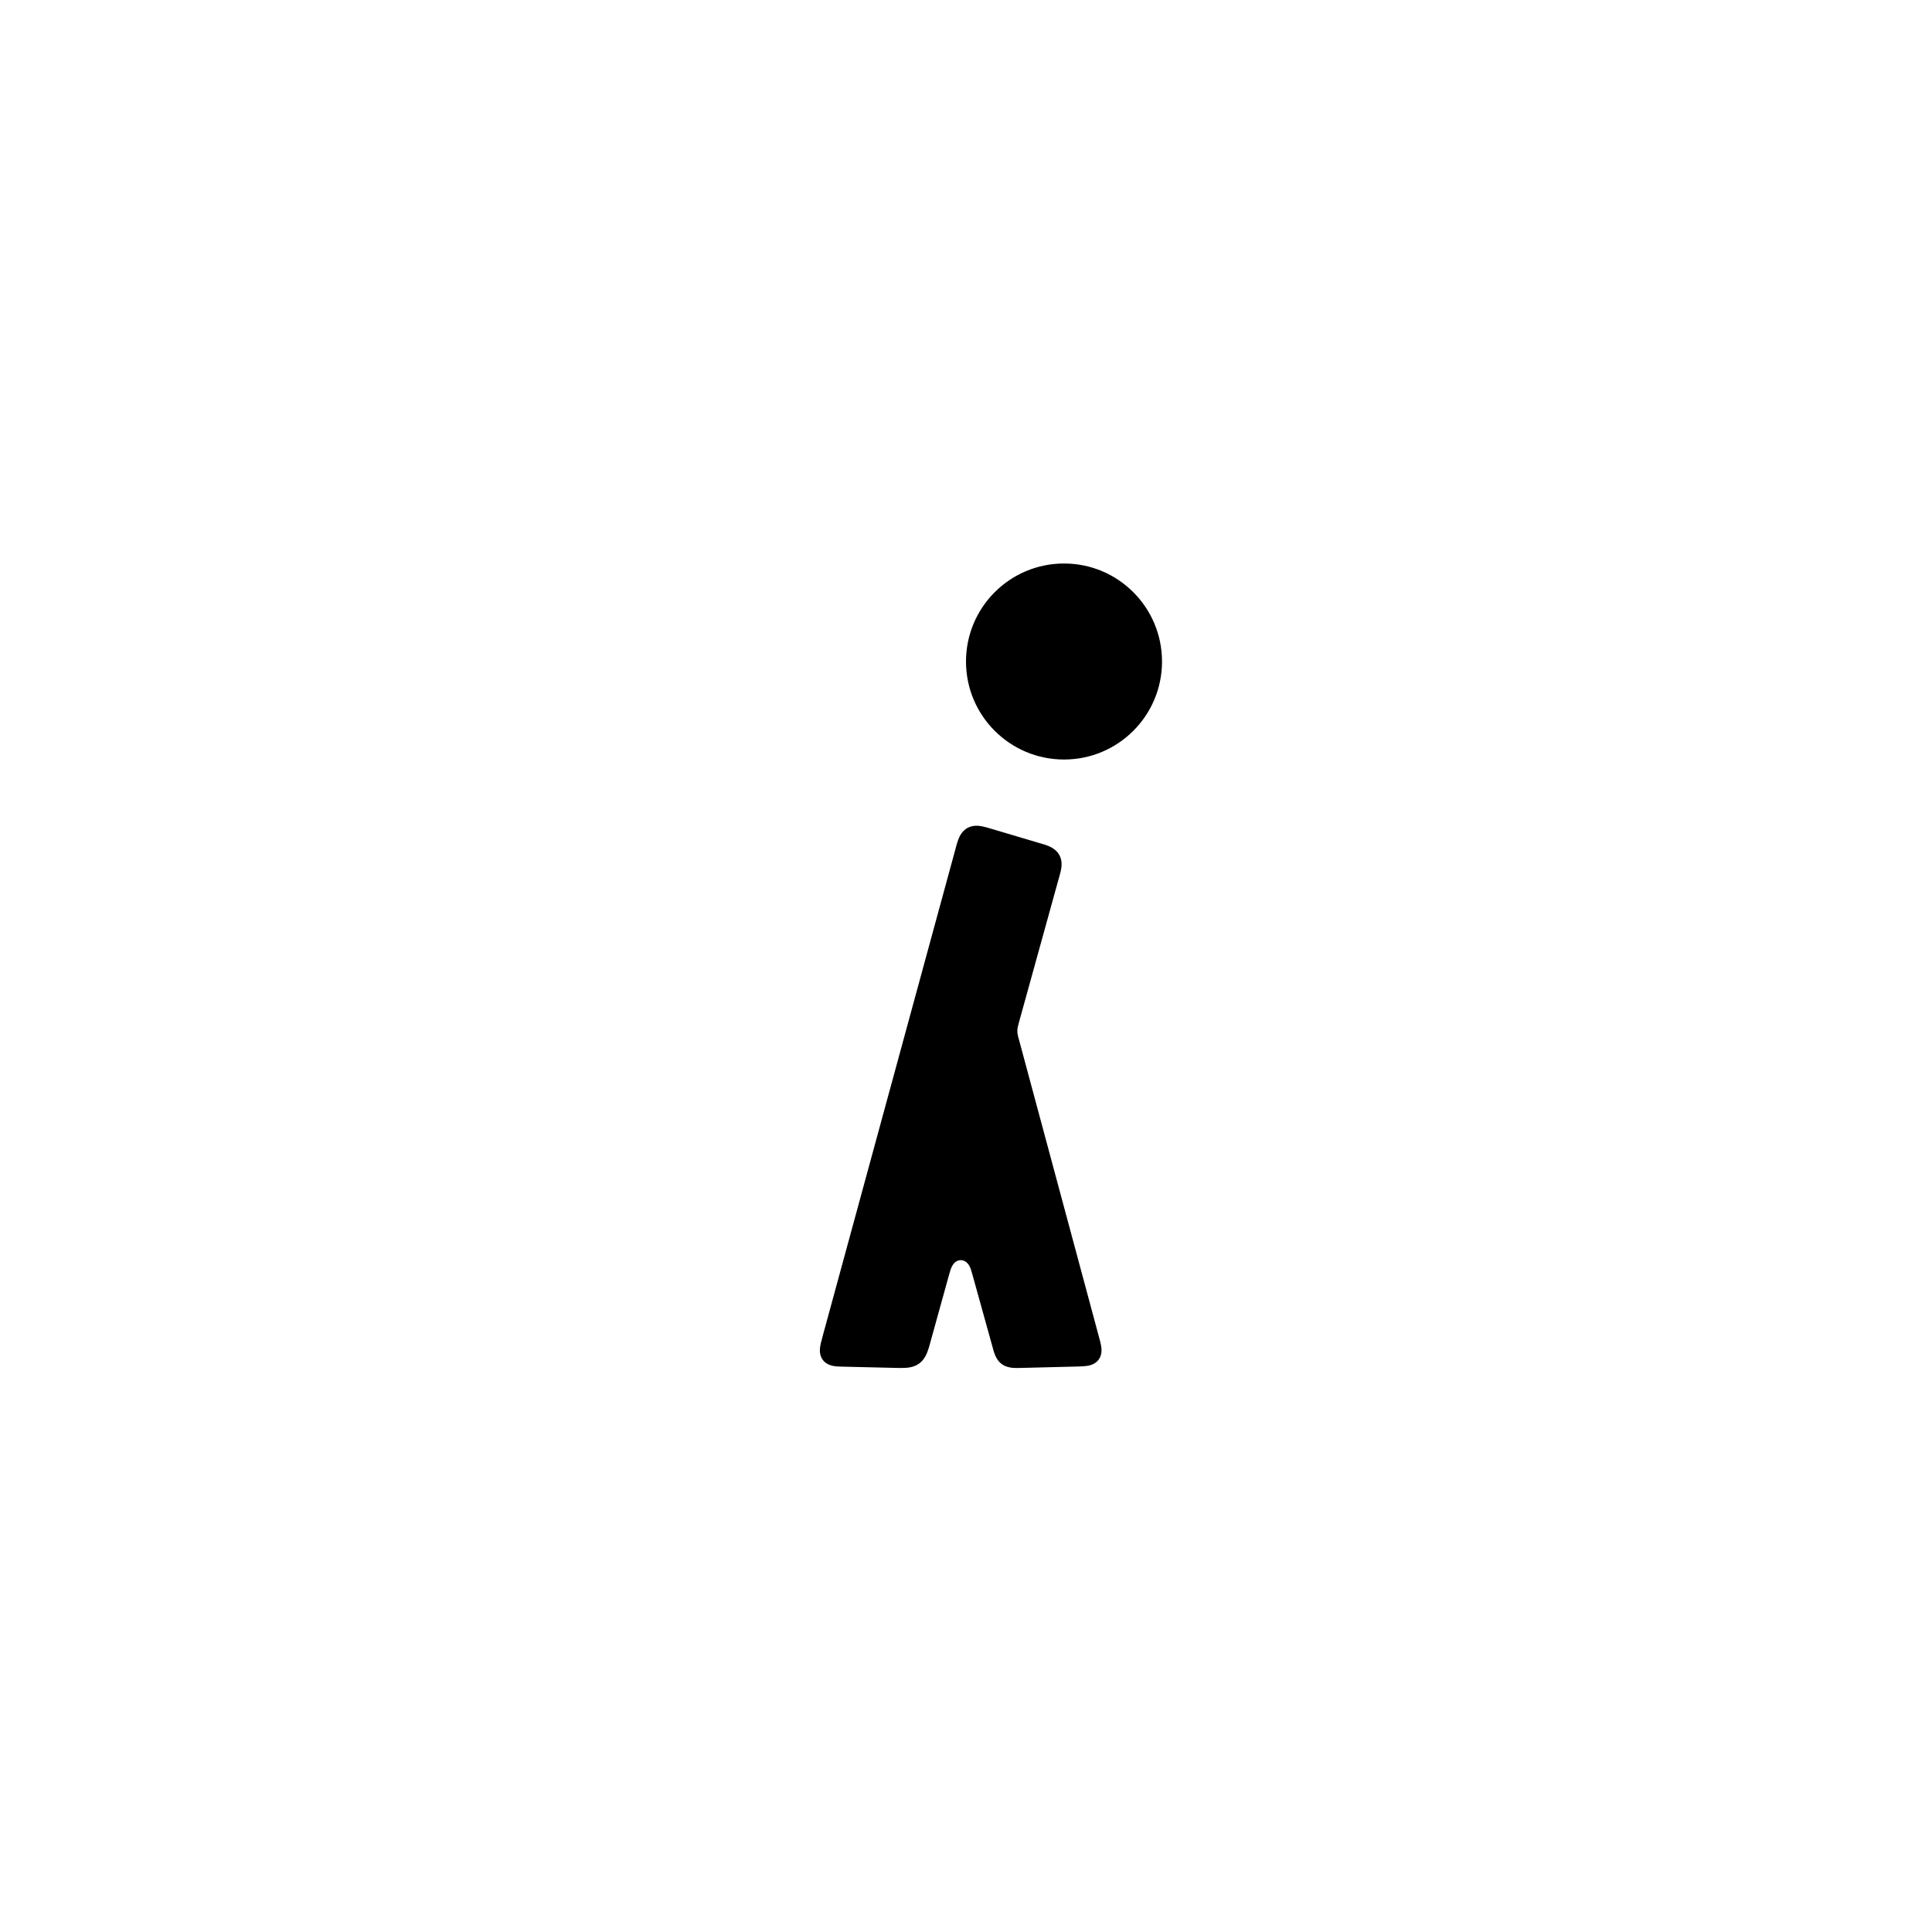
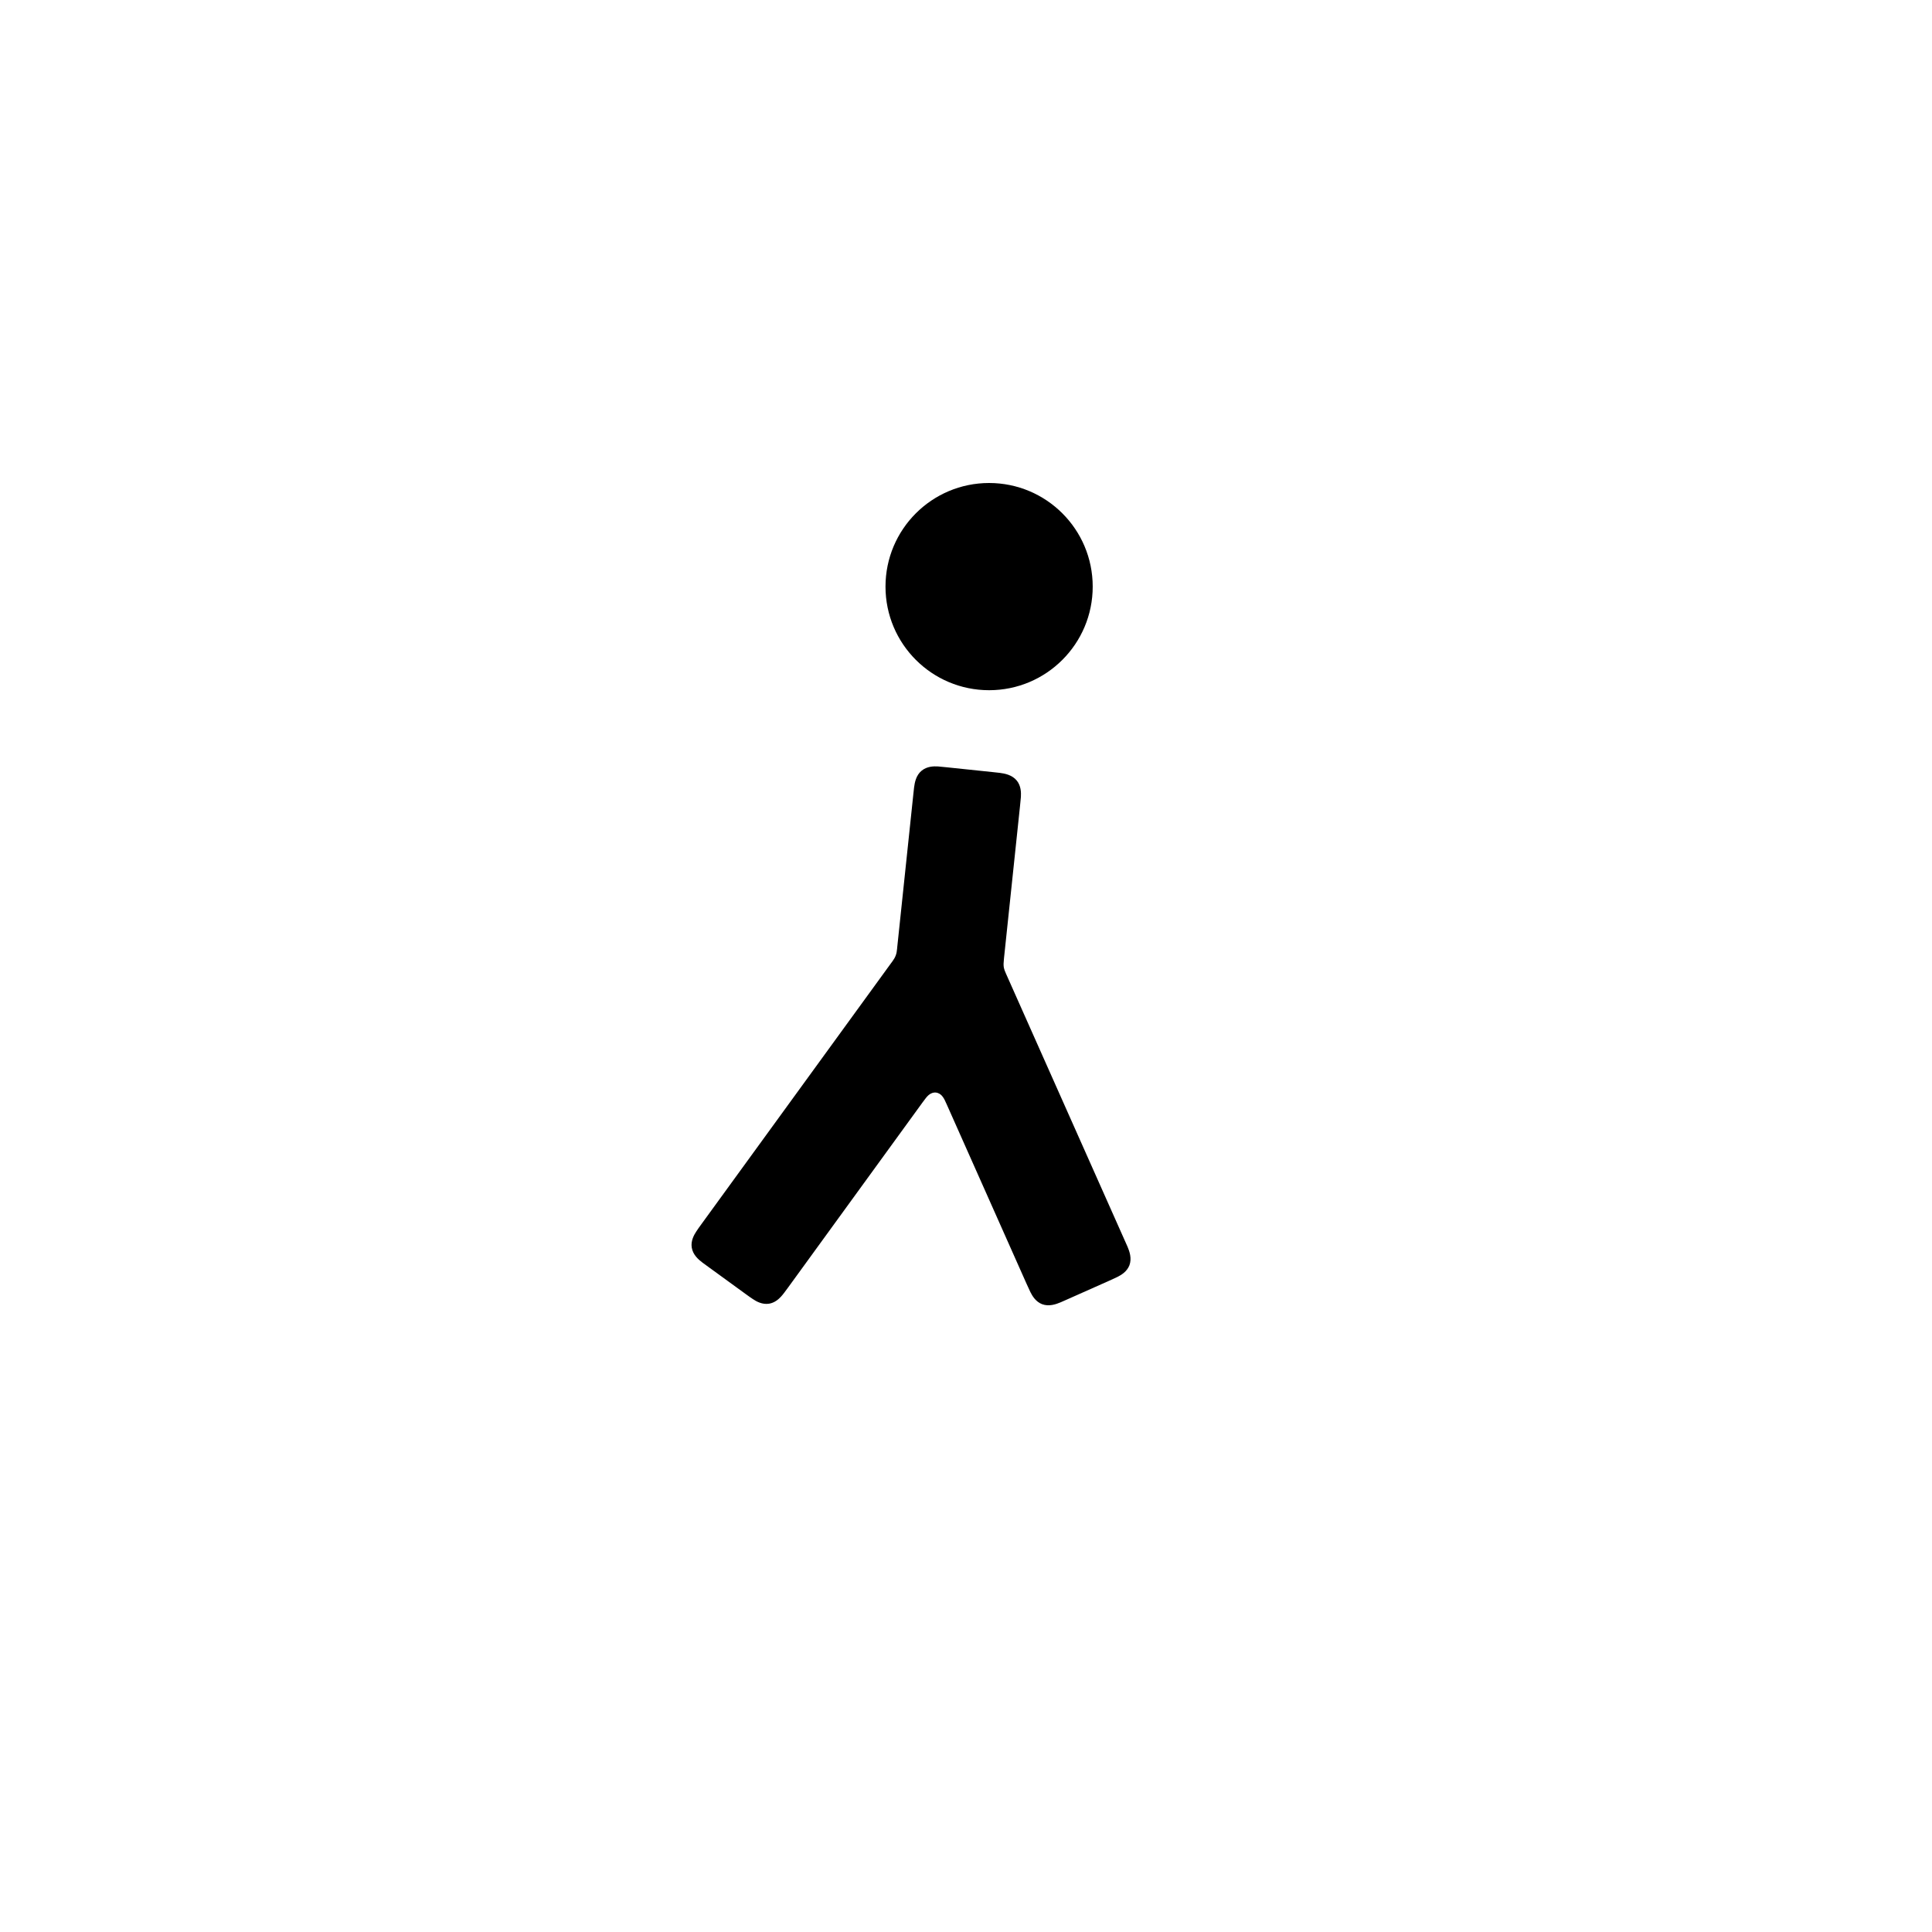
<svg xmlns="http://www.w3.org/2000/svg" viewBox="0 0 24 24" width="24" height="24">
-   <path fill-rule="evenodd" d="M12 8.218C12 7.545 12.545 7 13.218 7C13.89 7 14.435 7.545 14.435 8.218C14.435 8.89 13.89 9.435 13.218 9.435C12.545 9.435 12 8.89 12 8.218ZM13.146 10.936L12.659 12.696C12.653 12.717 12.651 12.726 12.649 12.734C12.642 12.76 12.638 12.782 12.638 12.806C12.638 12.832 12.642 12.856 12.649 12.883C12.651 12.89 12.654 12.898 12.658 12.915L13.648 16.594C13.663 16.649 13.673 16.686 13.678 16.716C13.685 16.754 13.693 16.83 13.647 16.891C13.628 16.916 13.606 16.932 13.584 16.943C13.528 16.972 13.461 16.974 13.362 16.976L12.719 16.992C12.65 16.994 12.613 16.995 12.579 16.992C12.532 16.987 12.485 16.975 12.444 16.945C12.389 16.904 12.363 16.844 12.346 16.792C12.339 16.77 12.332 16.744 12.319 16.695L12.085 15.852C12.068 15.79 12.058 15.752 12.04 15.722C12.012 15.674 11.972 15.654 11.935 15.654C11.898 15.654 11.857 15.674 11.829 15.725C11.812 15.755 11.802 15.792 11.785 15.852L11.564 16.65C11.552 16.694 11.544 16.722 11.538 16.743C11.518 16.808 11.489 16.885 11.42 16.937C11.355 16.985 11.277 16.993 11.215 16.993C11.189 16.994 11.159 16.993 11.104 16.992L10.506 16.978C10.435 16.976 10.406 16.976 10.381 16.973C10.298 16.964 10.249 16.931 10.221 16.893C10.183 16.842 10.183 16.783 10.186 16.749C10.19 16.707 10.203 16.66 10.22 16.596L11.863 10.569C11.881 10.499 11.892 10.463 11.903 10.432C11.92 10.386 11.952 10.322 12.018 10.285C12.084 10.249 12.155 10.256 12.201 10.265C12.236 10.272 12.277 10.284 12.34 10.303L12.885 10.465C12.929 10.478 12.958 10.486 12.98 10.493C13.035 10.511 13.117 10.544 13.159 10.621C13.198 10.689 13.189 10.765 13.178 10.817C13.172 10.844 13.163 10.876 13.146 10.936Z" />
+   <path fill-rule="evenodd" d="M11 7.287C11 6.576 11.576 6 12.287 6C12.998 6 13.574 6.576 13.574 7.287C13.574 7.998 12.998 8.574 12.287 8.574C11.576 8.574 11 7.998 11 7.287ZM12.671 10.013L12.472 11.903C12.471 11.915 12.47 11.922 12.47 11.928C12.467 11.958 12.465 11.984 12.469 12.013C12.474 12.042 12.484 12.067 12.497 12.096C12.499 12.1 12.501 12.106 12.506 12.116L13.97 15.405C13.99 15.448 14 15.471 14.007 15.488C14.031 15.545 14.062 15.632 14.03 15.718C13.999 15.797 13.928 15.839 13.88 15.863C13.856 15.875 13.825 15.889 13.776 15.911L13.259 16.141C13.215 16.161 13.192 16.171 13.175 16.178C13.118 16.202 13.031 16.233 12.945 16.201C12.866 16.17 12.824 16.099 12.8 16.051C12.788 16.027 12.774 15.996 12.752 15.947L11.764 13.727C11.743 13.68 11.73 13.65 11.712 13.626C11.684 13.588 11.652 13.575 11.627 13.572C11.598 13.569 11.566 13.578 11.536 13.603C11.513 13.623 11.493 13.65 11.46 13.695L9.795 15.987C9.751 16.047 9.727 16.08 9.702 16.107C9.67 16.142 9.621 16.184 9.553 16.195C9.47 16.208 9.397 16.168 9.353 16.138C9.331 16.124 9.303 16.104 9.259 16.072L8.801 15.739C8.762 15.711 8.742 15.696 8.727 15.685C8.678 15.648 8.607 15.588 8.593 15.497C8.58 15.414 8.621 15.341 8.65 15.297C8.664 15.275 8.684 15.247 8.716 15.203L11.069 11.965C11.076 11.955 11.08 11.95 11.084 11.945C11.102 11.92 11.116 11.898 11.126 11.872C11.137 11.844 11.141 11.817 11.144 11.786C11.145 11.781 11.145 11.775 11.146 11.764L11.345 9.874C11.35 9.826 11.353 9.801 11.355 9.782C11.363 9.721 11.379 9.63 11.45 9.573C11.516 9.519 11.599 9.518 11.652 9.521C11.679 9.523 11.713 9.527 11.766 9.532L12.33 9.591C12.377 9.596 12.402 9.599 12.421 9.601C12.482 9.609 12.573 9.626 12.631 9.697C12.684 9.762 12.685 9.846 12.682 9.899C12.68 9.925 12.677 9.959 12.671 10.013Z" />
</svg>
